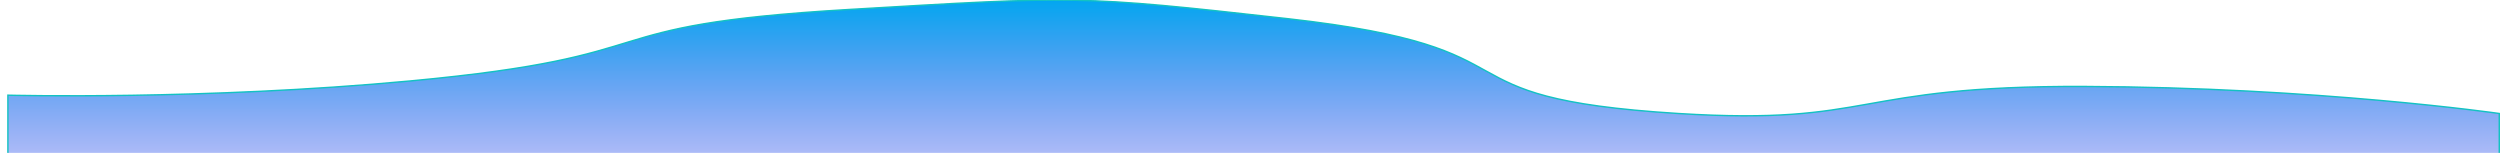
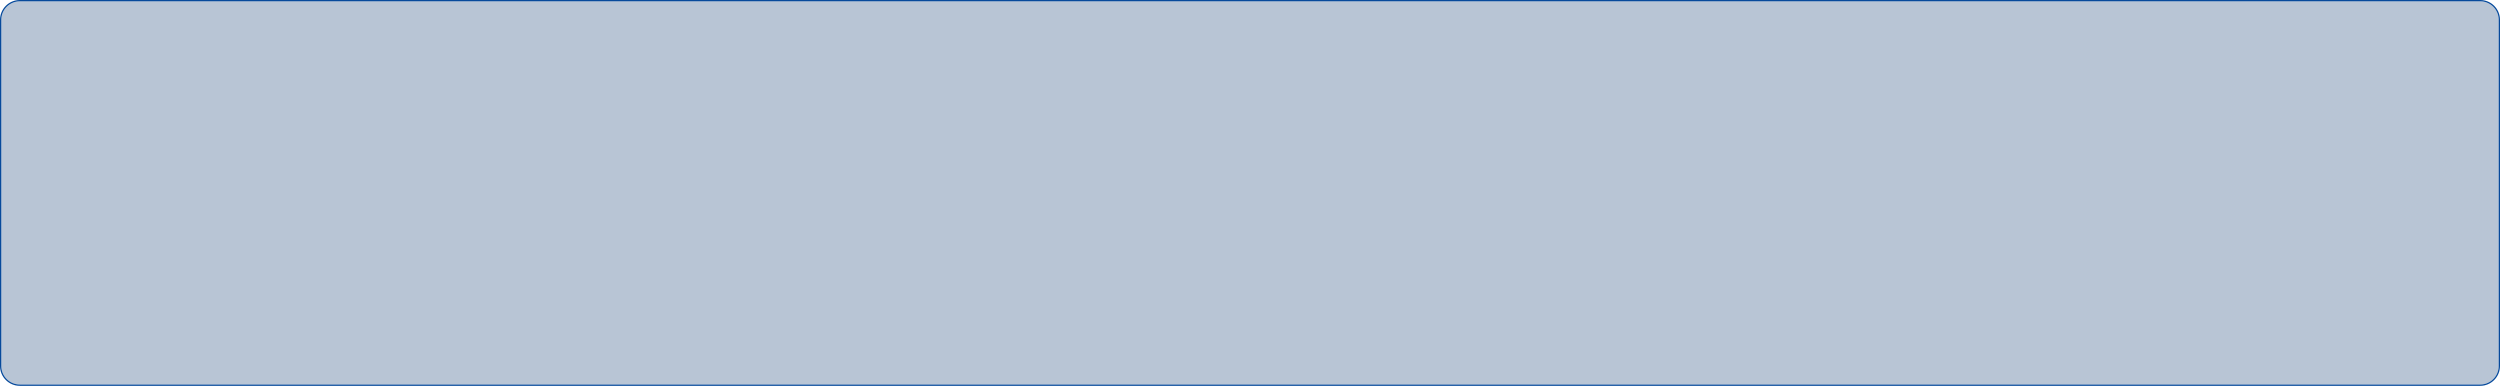
- <svg xmlns="http://www.w3.org/2000/svg" version="1.1" width="1741px" height="108px">
-   <defs>
-     <linearGradient gradientUnits="userSpaceOnUse" x1="870" y1="0" x2="870" y2="107" id="LinearGradient1120">
-       <stop id="Stop1121" stop-color="#02a7f0" offset="0" />
-       <stop id="Stop1122" stop-color="#2f54eb" stop-opacity="0.4" offset="1" />
-     </linearGradient>
-   </defs>
-   <g transform="matrix(1 0 0 1 -297 -914 )">
-     <path d="M 5.5 106.453  L 1740.5 106.453  L 1740.5 79.039  C 1740.5 79.039  1613.755 60.842  1451.512 60.21  C 1287.82 59.572  1305.927 87.561  1168.696 79.039  C 990.956 68.002  1081.462 33.728  896.467 12.972  C 750.885 -3.362  749.239 -2.678  590.762 6.628  C 402.376 17.69  473.762 38.814  285.804 56.365  C 141.655 69.825  5.5 66.293  5.5 66.293  L 5.5 106.453  Z " fill-rule="nonzero" fill="url(#LinearGradient1120)" stroke="none" transform="matrix(1 0 0 1 297 914 )" />
-     <path d="M 1740.5 106.453  L 1740.5 79.039  C 1740.5 79.039  1613.755 60.842  1451.512 60.21  C 1287.82 59.572  1305.927 87.561  1168.696 79.039  C 990.956 68.002  1081.462 33.728  896.467 12.972  C 750.885 -3.362  749.239 -2.678  590.762 6.628  C 402.376 17.69  473.762 38.814  285.804 56.365  C 141.655 69.825  5.5 66.293  5.5 66.293  L 5.5 106.453  " stroke-width="1" stroke="#13c2c2" fill="none" transform="matrix(1 0 0 1 297 914 )" />
+ <svg xmlns="http://www.w3.org/2000/svg" version="1.1" width="1892px" height="292px">
+   <g transform="matrix(1 0 0 1 -214 -808 )">
+     <path d="M 215 823  A 14 14 0 0 1 229 809 L 2091 809  A 14 14 0 0 1 2105 823 L 2105 1085  A 14 14 0 0 1 2091 1099 L 229 1099  A 14 14 0 0 1 215 1085 L 215 823  Z " fill-rule="nonzero" fill="#123f73" stroke="none" fill-opacity="0.298" />
+     <path d="M 214.5 823  A 14.5 14.5 0 0 1 229 808.5 L 2091 808.5  A 14.5 14.5 0 0 1 2105.5 823 L 2105.5 1085  A 14.5 14.5 0 0 1 2091 1099.5 L 229 1099.5  A 14.5 14.5 0 0 1 214.5 1085 L 214.5 823  Z " stroke-width="1" stroke="#064a9b" fill="none" stroke-opacity="0.996" />
  </g>
</svg>
